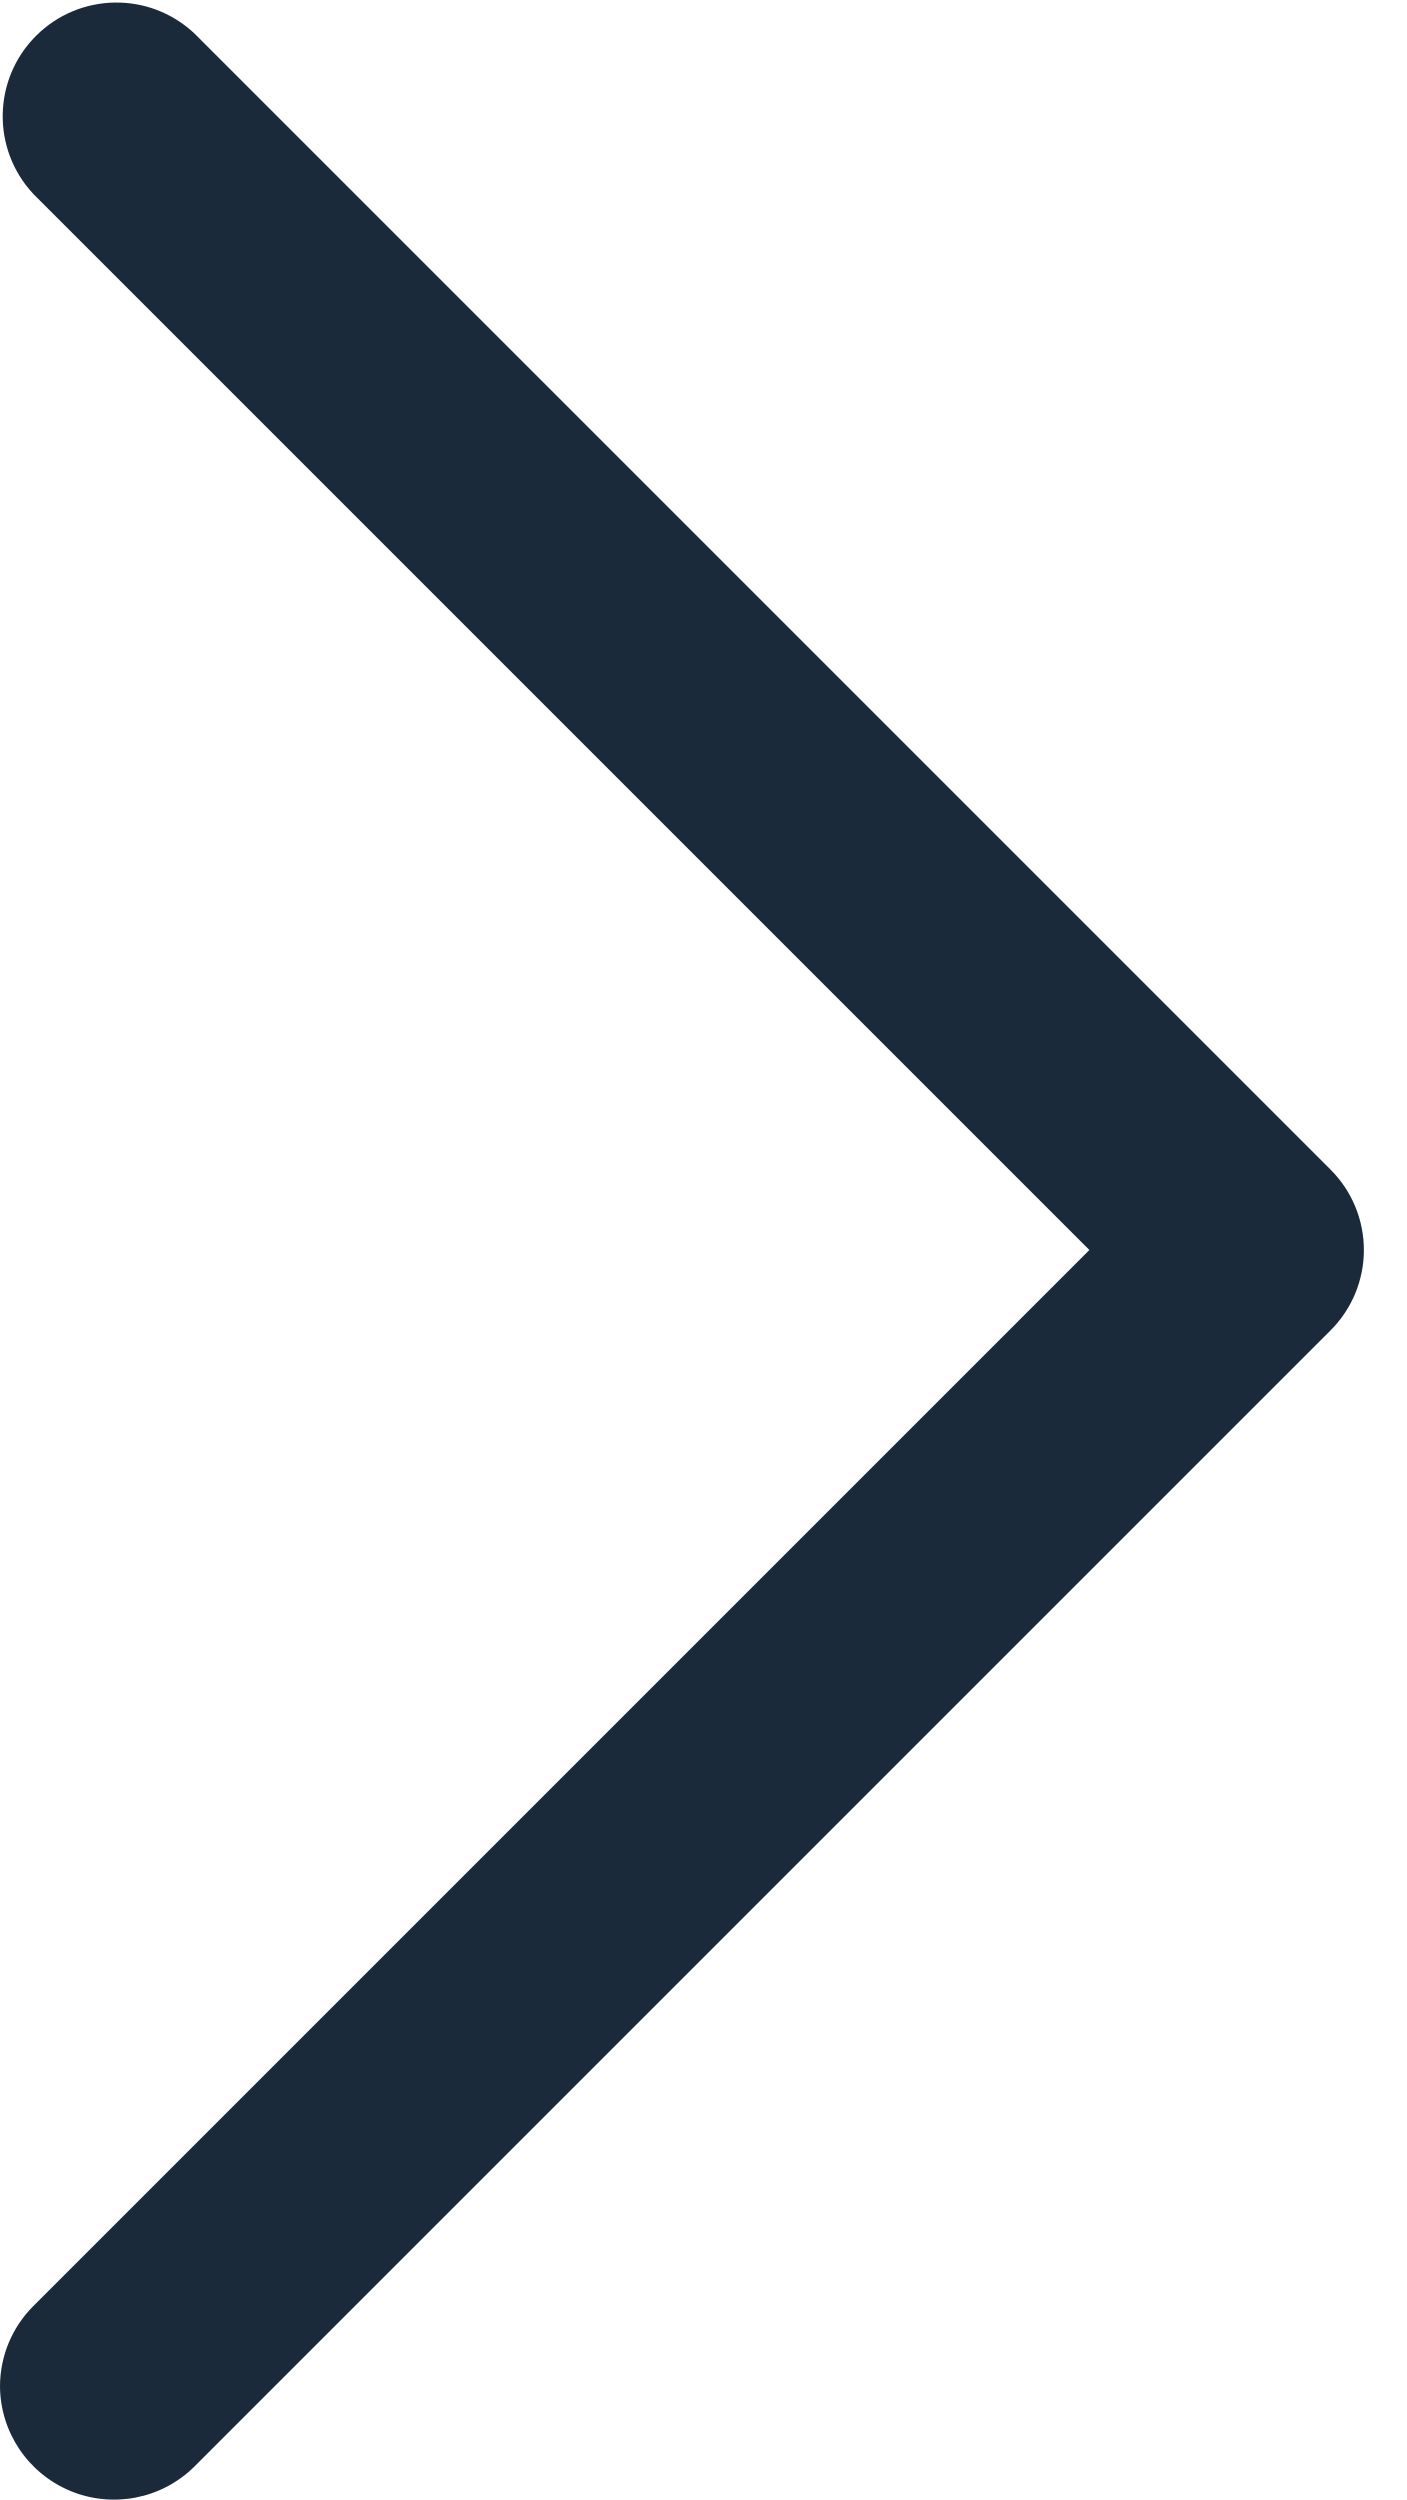
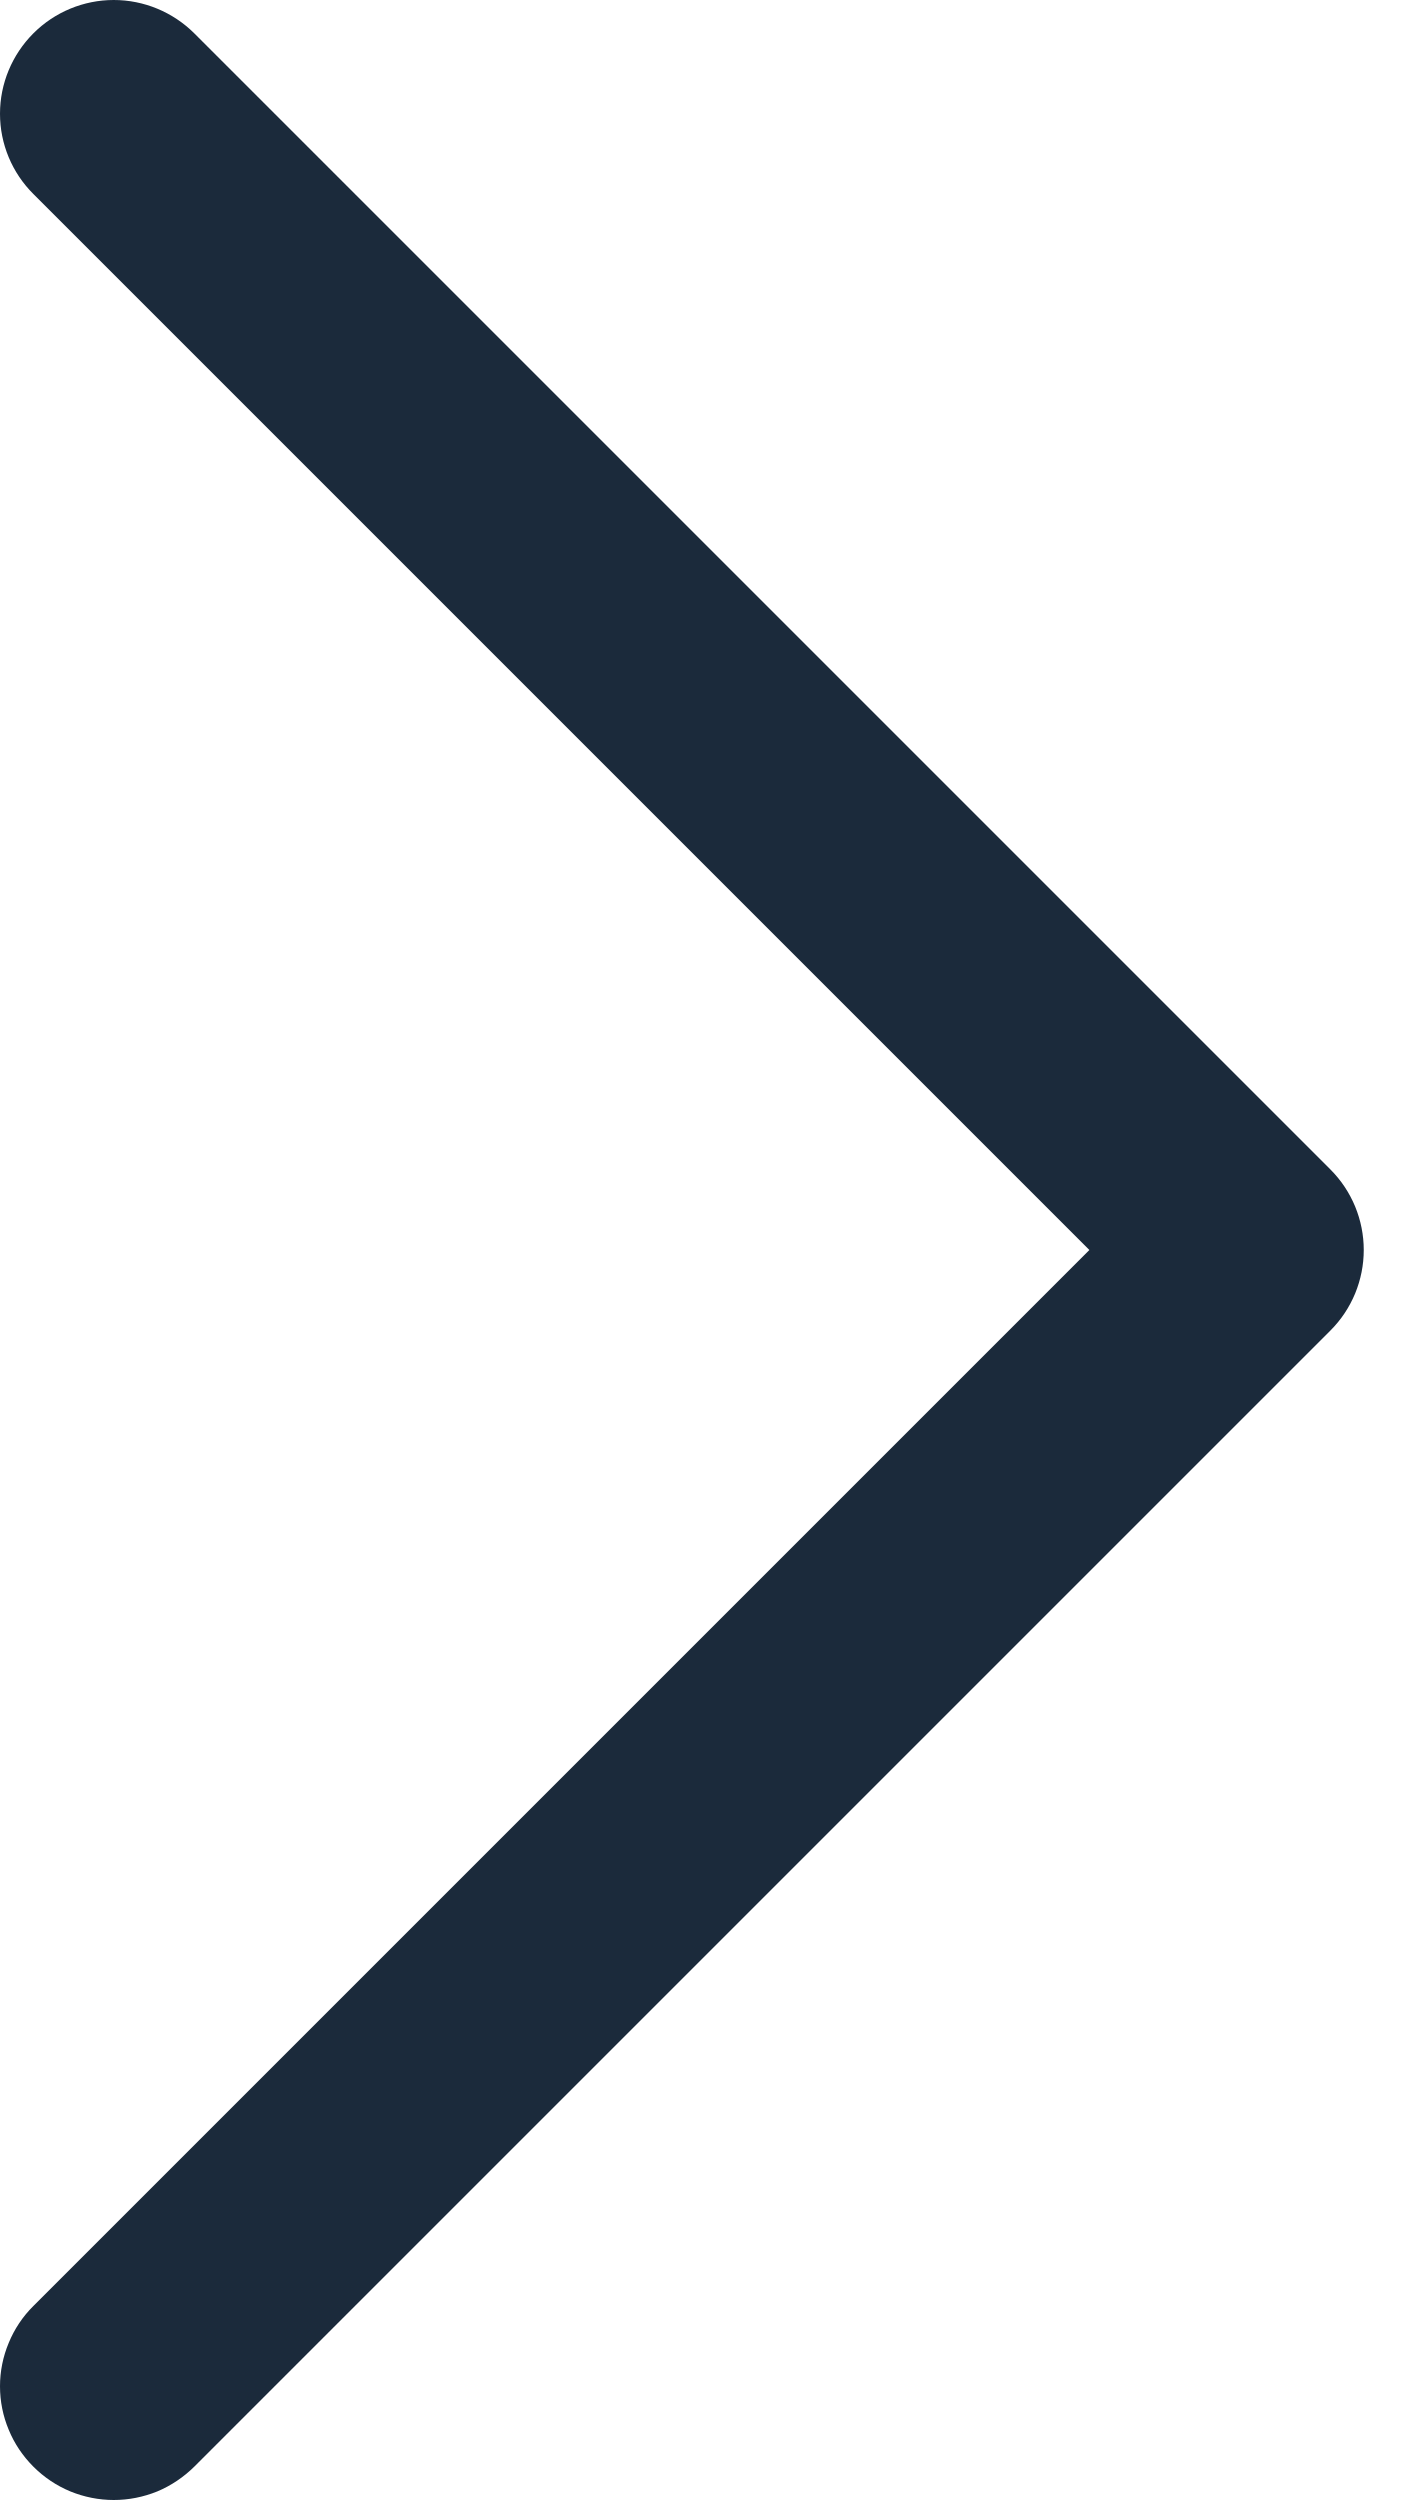
<svg xmlns="http://www.w3.org/2000/svg" width="9" height="16" viewBox="0 0 9 16" fill="none">
-   <path d="M8.515 8.515l-7.272 7.272A.73.73 0 010 15.272a.728.728 0 01.214-.514L6.972 8 .214 1.242A.728.728 0 011.243.213l7.272 7.272a.727.727 0 010 1.03z" fill="#1B2A3B" />
+   <path d="M8.515 8.515L1.243 15.787C1.175 15.854 1.095 15.908 1.007 15.945C0.918 15.981 0.824 16 0.728 16C0.633 16 0.538 15.981 0.45 15.945C0.361 15.908 0.281 15.854 0.214 15.787C0.146 15.719 0.092 15.639 0.056 15.551C0.019 15.463 0 15.368 0 15.272C0 15.177 0.019 15.082 0.056 14.994C0.092 14.906 0.146 14.825 0.214 14.758L6.972 8L0.214 1.242C0.077 1.106 0 0.921 0 0.728C0 0.535 0.077 0.35 0.214 0.213C0.35 0.077 0.535 1.43783e-09 0.728 0C0.921 -1.43783e-09 1.106 0.077 1.243 0.213L8.515 7.485C8.583 7.553 8.636 7.633 8.673 7.722C8.709 7.81 8.728 7.904 8.728 8C8.728 8.096 8.709 8.19 8.673 8.278C8.636 8.367 8.583 8.447 8.515 8.515Z" fill="#1B2A3B" />
</svg>
